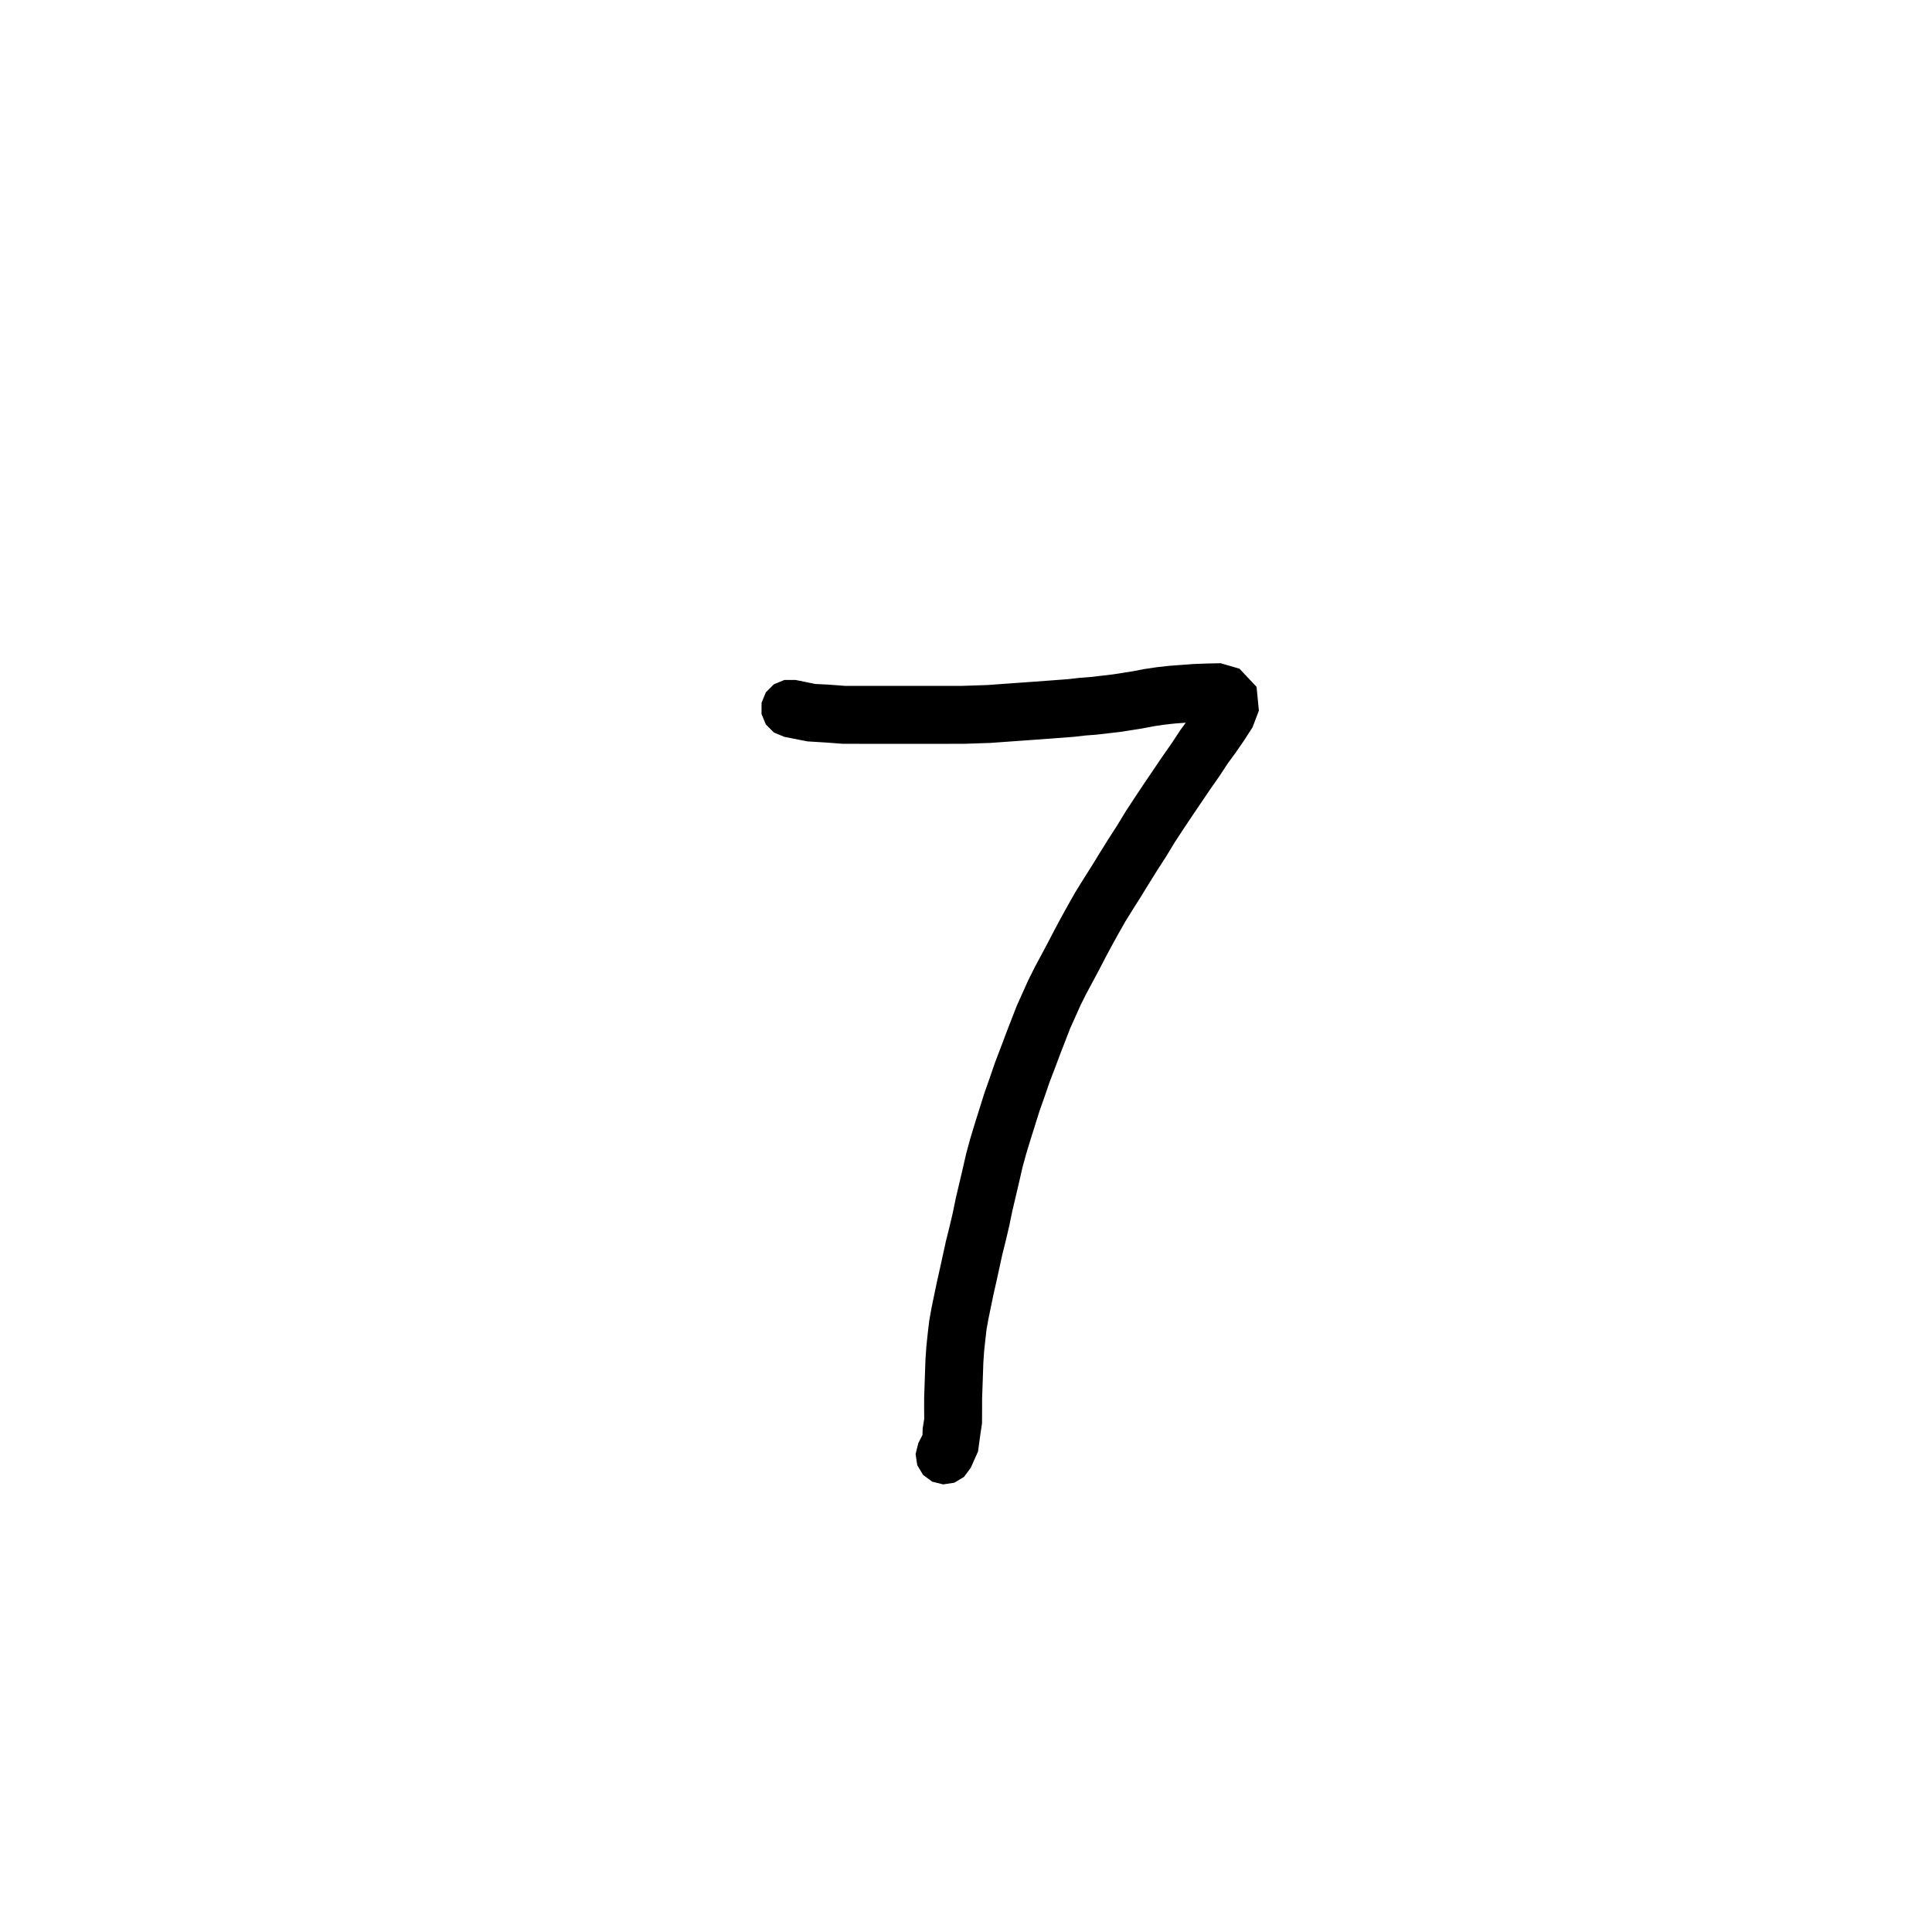
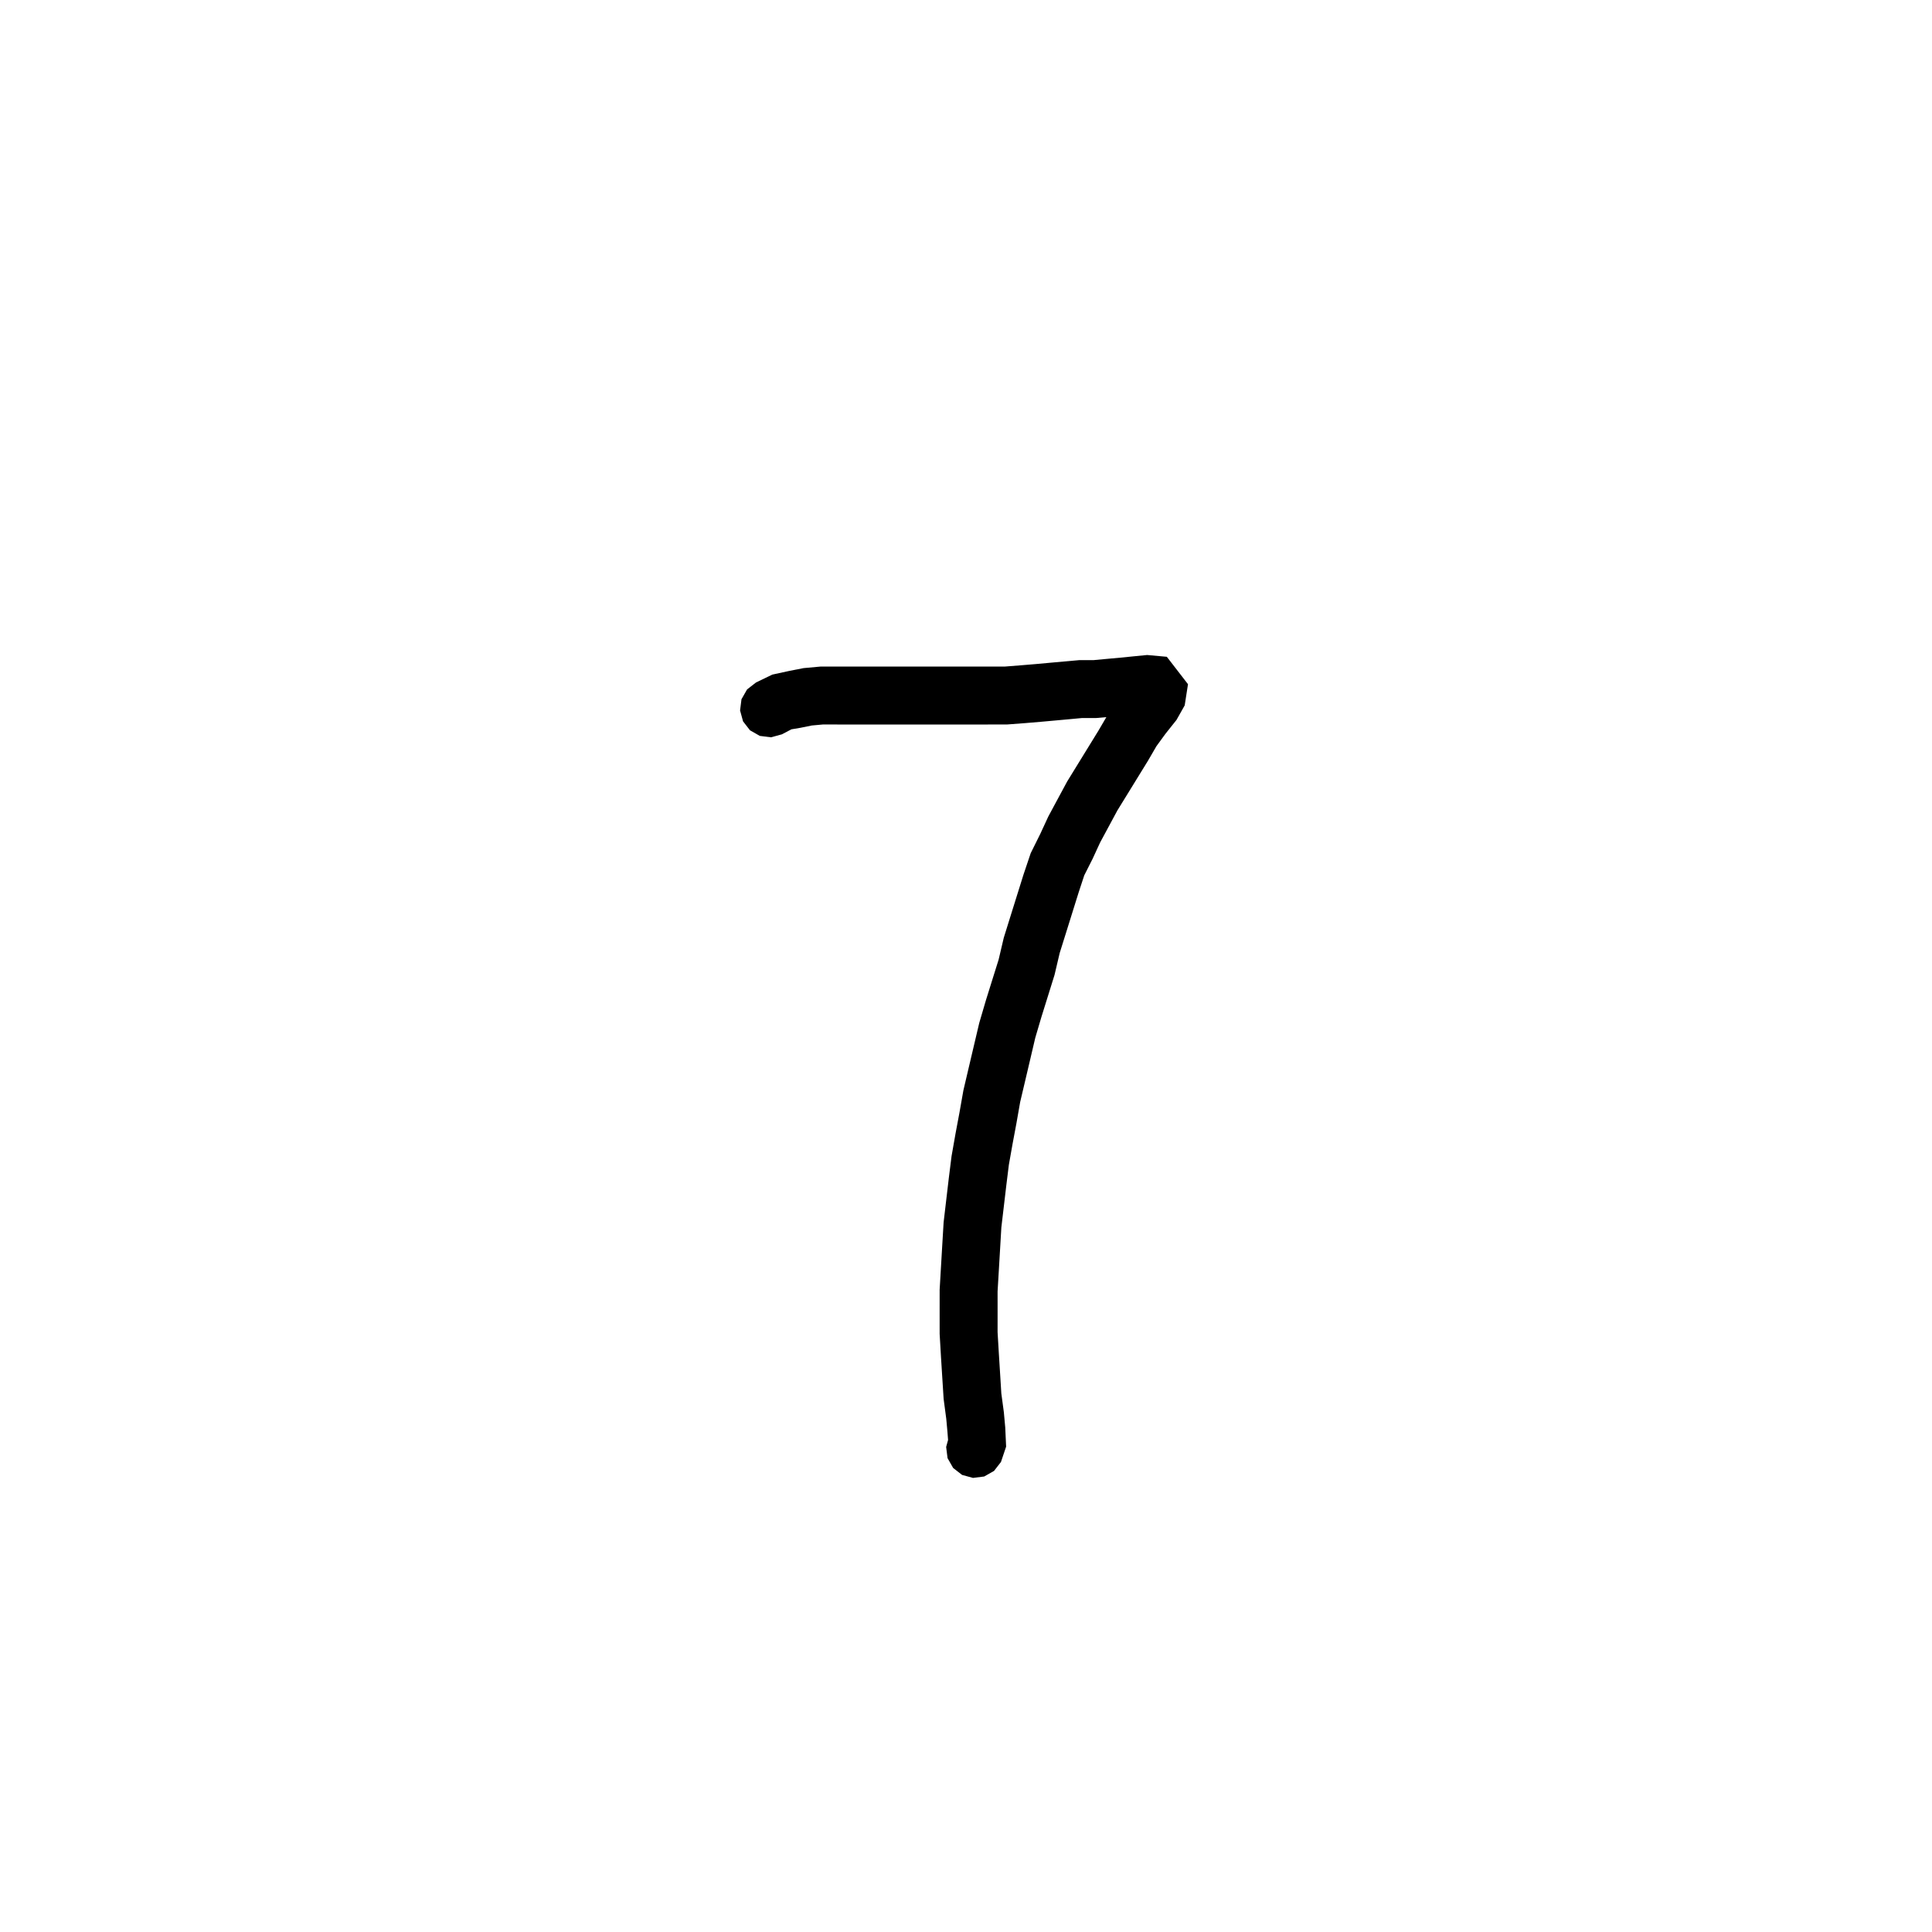
<svg xmlns="http://www.w3.org/2000/svg" viewBox="0 0 300 300" width="300" height="300">
-   <path d="M 121.784 114.413 L 125.378 115.123 L 128.105 115.29 L 130.887 115.496 L 133.4 115.5 L 135.667 115.5 L 138.067 115.5 L 140.467 115.5 L 142.733 115.5 L 145 115.5 L 147.333 115.5 L 149.605 115.499 L 151.683 115.431 L 153.766 115.361 L 155.721 115.222 L 157.587 115.089 L 159.454 114.955 L 161.326 114.821 L 163.132 114.688 L 164.939 114.554 L 166.764 114.413 L 168.497 114.213 L 170.231 114.079 L 172.049 113.87 L 173.867 113.66 L 175.697 113.379 L 177.449 113.098 L 179.153 112.77 L 180.778 112.529 L 182.415 112.347 L 184.132 112.221 L 185.85 112.093 L 187.57 112.03 L 188.726 111.948 L 188.208 111.767 L 186.881 110.279 L 186.654 108.584 L 186.58 108.651 L 185.667 110.021 L 184.533 111.658 L 183.231 113.442 L 181.942 115.408 L 180.56 117.381 L 179.141 119.476 L 177.731 121.557 L 176.247 123.784 L 174.794 125.999 L 173.451 128.215 L 172.134 130.255 L 170.774 132.431 L 169.514 134.487 L 168.254 136.476 L 166.996 138.504 L 165.806 140.603 L 164.713 142.583 L 163.685 144.504 L 162.685 146.437 L 161.7 148.275 L 160.671 150.197 L 159.667 152.207 L 158.76 154.226 L 157.846 156.269 L 157.003 158.442 L 156.195 160.531 L 155.392 162.673 L 154.502 165 L 153.683 167.388 L 152.864 169.71 L 152.107 172.117 L 151.367 174.472 L 150.676 176.755 L 150.034 179.109 L 149.483 181.517 L 148.953 183.769 L 148.406 186.097 L 147.939 188.364 L 147.427 190.54 L 146.885 192.706 L 146.404 194.905 L 145.94 197.024 L 145.469 199.114 L 145.06 201.088 L 144.648 203.081 L 144.282 205.141 L 144.061 207.036 L 143.851 209.007 L 143.706 211.101 L 143.636 213.112 L 143.569 215.045 L 143.501 217.053 L 143.5 218.933 L 143.513 220.322 L 143.27 221.824 L 143.241 222.833 L 142.595 224.084 L 142.172 225.788 L 142.433 227.524 L 143.338 229.028 L 144.751 230.072 L 146.455 230.495 L 148.191 230.234 L 149.695 229.328 L 150.738 227.916 L 151.87 225.39 L 152.196 222.976 L 152.487 221.012 L 152.5 218.933 L 152.499 217.214 L 152.564 215.355 L 152.631 213.422 L 152.694 211.566 L 152.816 209.793 L 153.006 208.03 L 153.185 206.459 L 153.485 204.786 L 153.873 202.912 L 154.265 201.02 L 154.726 198.976 L 155.196 196.828 L 155.648 194.76 L 156.173 192.66 L 156.728 190.303 L 157.194 188.036 L 157.714 185.831 L 158.25 183.55 L 158.766 181.291 L 159.324 179.245 L 159.966 177.128 L 160.693 174.816 L 161.402 172.556 L 162.184 170.345 L 162.964 168.066 L 163.808 165.861 L 164.605 163.735 L 165.397 161.691 L 166.154 159.731 L 166.973 157.907 L 167.8 156.06 L 168.663 154.336 L 169.633 152.525 L 170.649 150.629 L 171.649 148.696 L 172.62 146.883 L 173.661 144.997 L 174.737 143.096 L 175.879 141.257 L 177.153 139.246 L 178.426 137.169 L 179.732 135.079 L 181.083 132.985 L 182.406 130.801 L 183.753 128.749 L 185.202 126.576 L 186.592 124.524 L 187.973 122.485 L 189.391 120.459 L 190.636 118.558 L 191.867 116.876 L 193.133 115.046 L 194.487 112.949 L 195.479 110.349 L 195.119 106.654 L 192.458 103.833 L 189.541 102.985 L 187.23 103.037 L 185.35 103.107 L 183.468 103.246 L 181.585 103.386 L 179.622 103.604 L 177.647 103.897 L 175.885 104.235 L 174.303 104.488 L 172.666 104.74 L 171.018 104.93 L 169.369 105.121 L 167.636 105.254 L 165.903 105.454 L 164.261 105.579 L 162.468 105.712 L 160.674 105.845 L 158.813 105.978 L 156.946 106.111 L 155.079 106.245 L 153.301 106.373 L 151.383 106.436 L 149.462 106.501 L 147.333 106.5 L 145 106.5 L 142.733 106.5 L 140.467 106.5 L 138.067 106.5 L 135.667 106.5 L 133.4 106.5 L 131.247 106.504 L 128.695 106.31 L 126.622 106.21 L 123.549 105.587 L 121.793 105.586 L 120.171 106.256 L 118.928 107.496 L 118.254 109.117 L 118.252 110.873 L 118.922 112.496 L 120.163 113.739 Z" fill="black" fill-rule="nonzero" />
+   <path d="M 121.419 114.025 L 122.893 113.247 L 124.289 113.013 L 126.043 112.655 L 127.802 112.496 L 130.006 112.5 L 132.606 112.5 L 135.406 112.5 L 138.406 112.5 L 141.406 112.5 L 144.406 112.5 L 147.406 112.5 L 150.406 112.5 L 153.406 112.5 L 156.373 112.497 L 159.165 112.286 L 161.596 112.083 L 163.814 111.882 L 166.014 111.682 L 168.011 111.495 L 170.211 111.495 L 172.614 111.282 L 174.833 111.08 L 176.854 110.878 L 178.687 110.691 L 178.026 110.413 L 175.541 107.358 L 175.652 106.069 L 175.33 106.605 L 173.827 108.473 L 172.037 110.942 L 170.548 113.485 L 168.974 116.042 L 167.374 118.642 L 165.708 121.351 L 164.244 124.067 L 162.781 126.788 L 161.552 129.448 L 160.048 132.479 L 158.924 135.818 L 157.911 139.058 L 156.911 142.258 L 155.865 145.616 L 155.065 149.016 L 154.111 152.058 L 153.1 155.295 L 152.056 158.848 L 151.226 162.369 L 150.426 165.769 L 149.599 169.293 L 148.979 172.795 L 148.379 175.995 L 147.757 179.526 L 147.339 182.859 L 146.937 186.274 L 146.524 189.804 L 146.314 193.336 L 146.114 196.736 L 145.908 200.264 L 145.906 203.6 L 145.908 207.132 L 146.114 210.672 L 146.315 213.881 L 146.527 217.233 L 146.936 220.316 L 147.118 222.33 L 147.25 224.034 L 147.381 222.988 L 146.918 224.681 L 147.137 226.423 L 148.007 227.948 L 149.394 229.025 L 151.087 229.489 L 152.829 229.269 L 154.355 228.4 L 155.431 227.012 L 156.23 224.633 L 156.094 221.67 L 155.877 219.284 L 155.485 216.367 L 155.297 213.319 L 155.098 210.128 L 154.904 206.868 L 154.906 203.6 L 154.904 200.536 L 155.098 197.264 L 155.298 193.864 L 155.489 190.596 L 155.875 187.326 L 156.274 183.941 L 156.655 180.874 L 157.234 177.605 L 157.834 174.405 L 158.414 171.107 L 159.187 167.831 L 159.987 164.431 L 160.756 161.152 L 161.713 157.905 L 162.701 154.742 L 163.748 151.384 L 164.548 147.984 L 165.501 144.942 L 166.501 141.742 L 167.489 138.582 L 168.364 135.921 L 169.661 133.352 L 170.831 130.812 L 172.168 128.333 L 173.504 125.849 L 175.039 123.358 L 176.639 120.758 L 178.265 118.115 L 179.576 115.858 L 180.986 113.927 L 182.683 111.795 L 183.96 109.531 L 184.471 106.242 L 181.186 101.987 L 178.126 101.709 L 175.958 101.922 L 173.98 102.12 L 171.799 102.318 L 169.802 102.505 L 167.602 102.505 L 165.199 102.718 L 162.999 102.918 L 160.816 103.117 L 158.447 103.314 L 156.04 103.503 L 153.406 103.5 L 150.406 103.5 L 147.406 103.5 L 144.406 103.5 L 141.406 103.5 L 138.406 103.5 L 135.406 103.5 L 132.606 103.5 L 130.006 103.5 L 127.411 103.504 L 124.77 103.745 L 122.524 104.187 L 119.92 104.753 L 117.394 105.975 L 116.007 107.052 L 115.137 108.577 L 114.918 110.319 L 115.381 112.012 L 116.458 113.4 L 117.983 114.269 L 119.725 114.489 Z" fill="black" fill-rule="nonzero" />
</svg>
